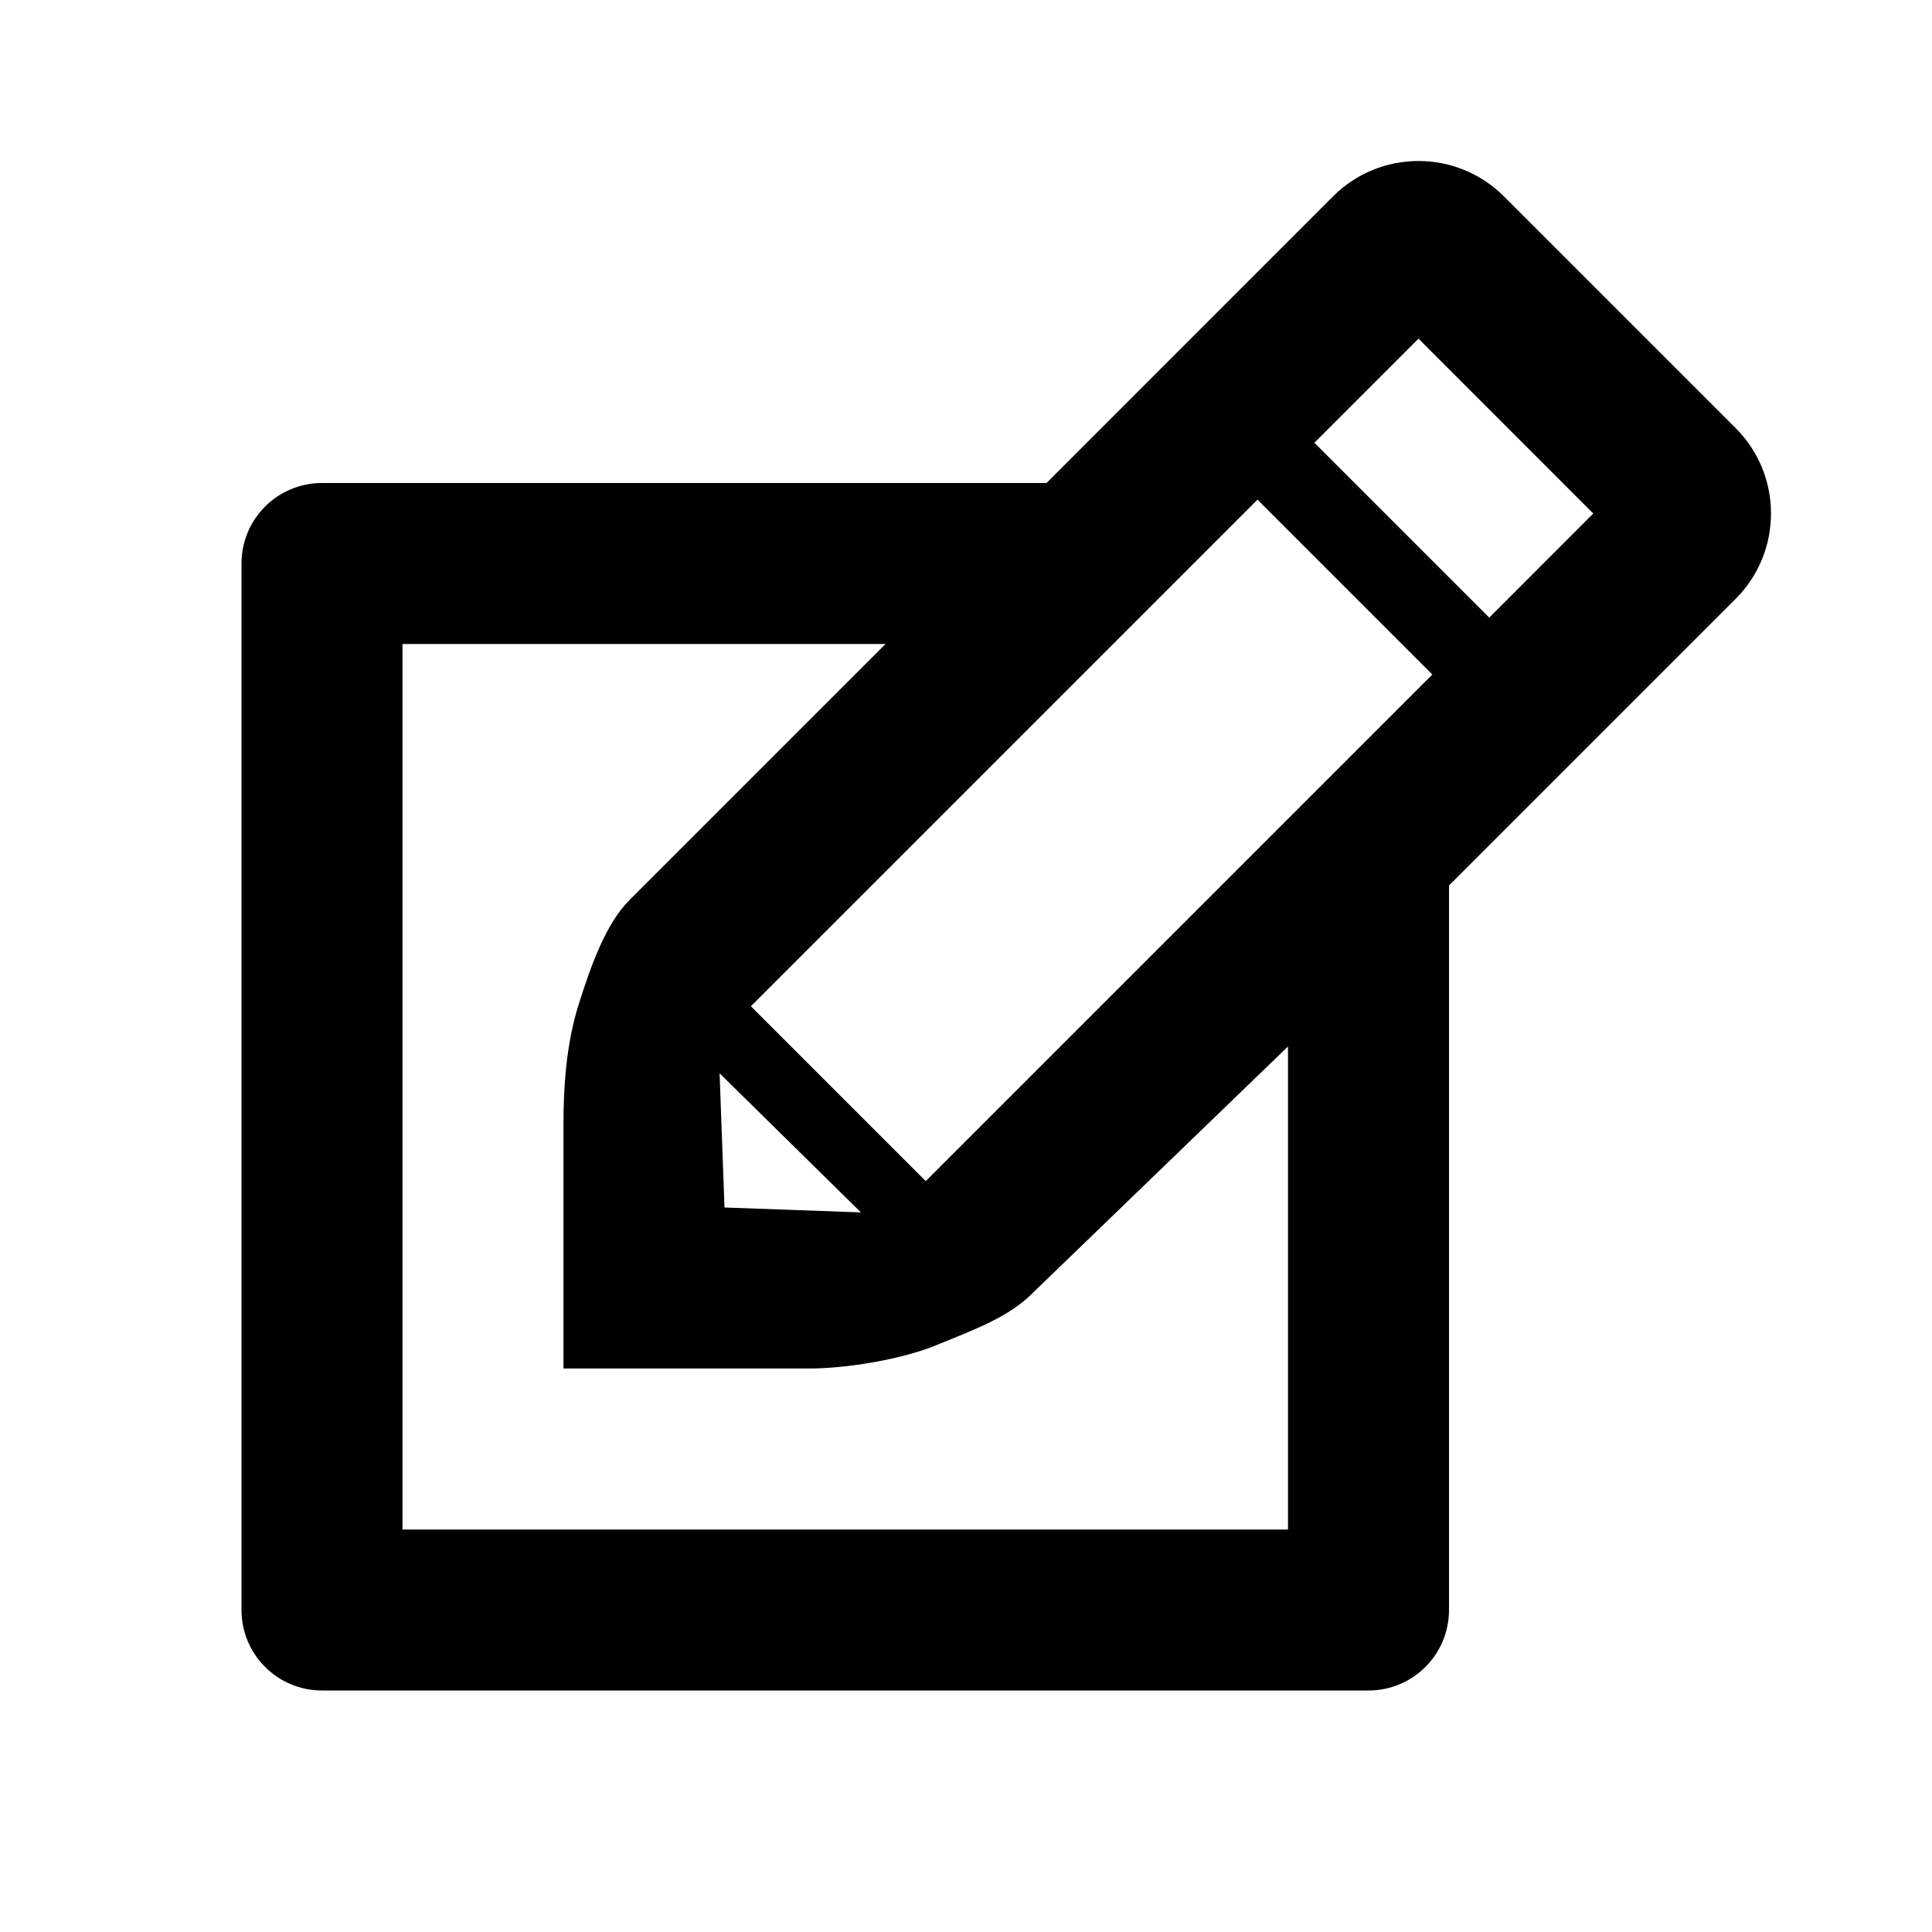
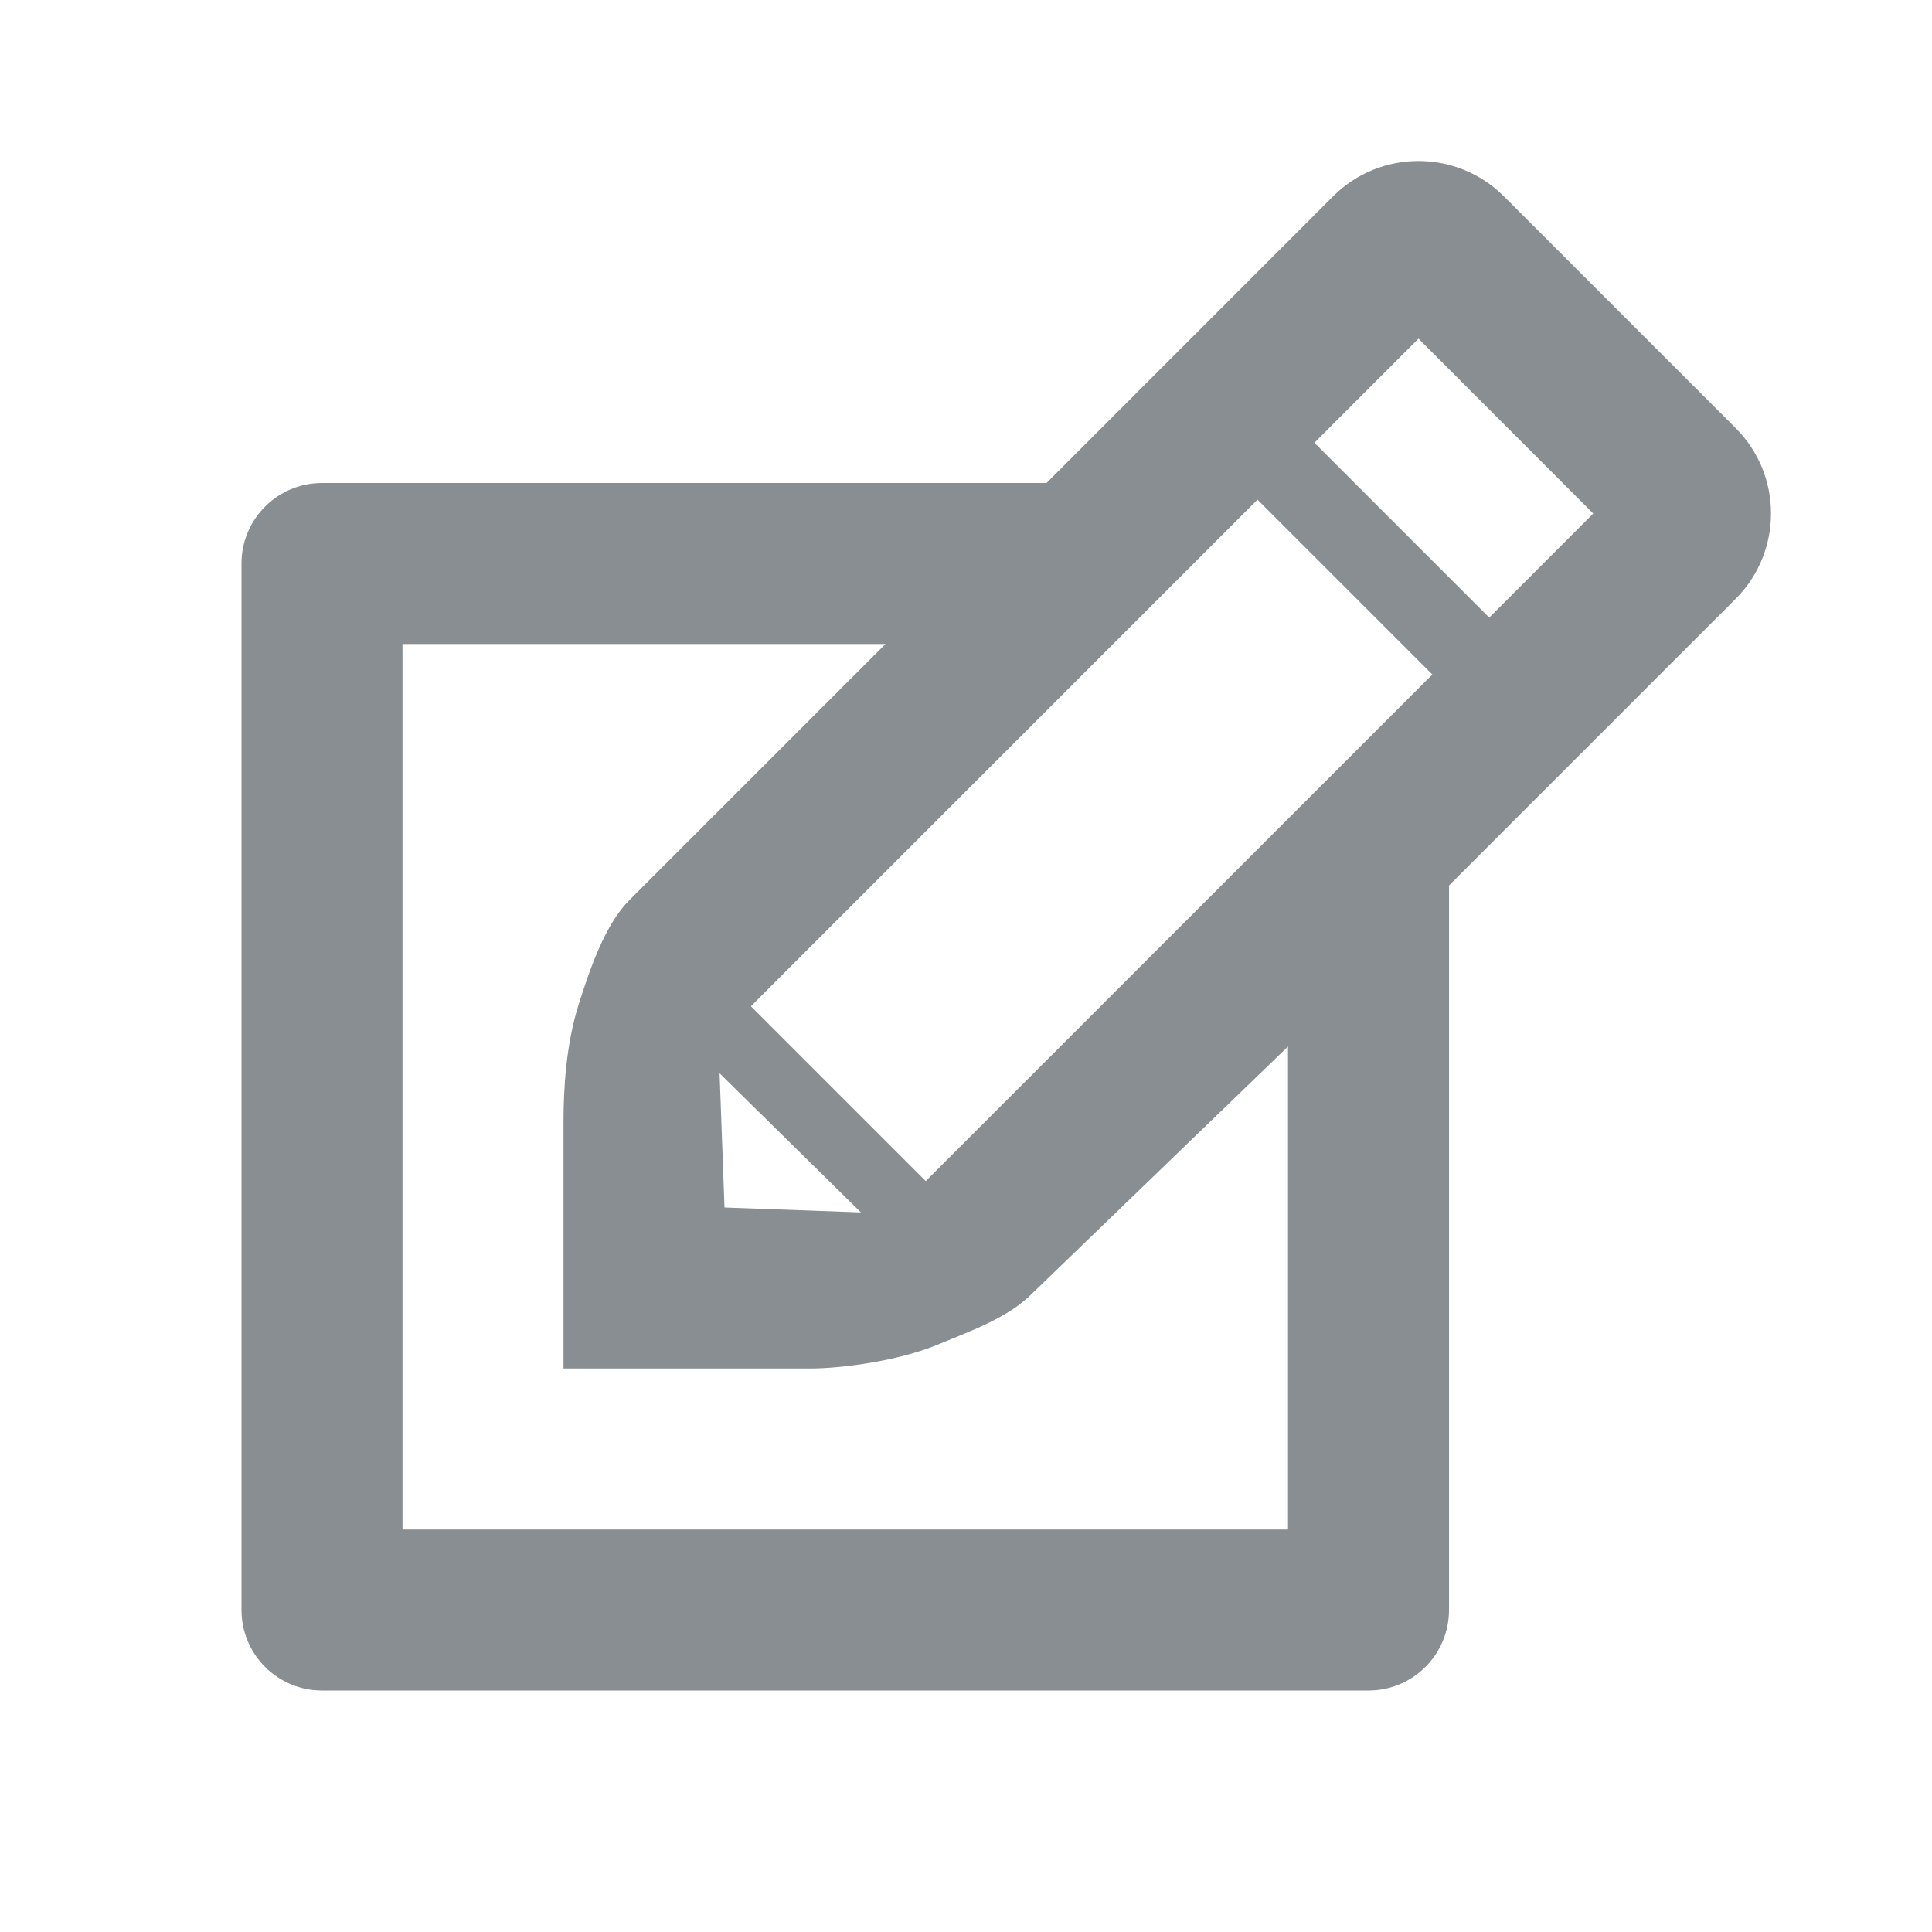
- <svg xmlns="http://www.w3.org/2000/svg" baseProfile="tiny" height="24px" id="Layer_1" version="1.2" viewBox="0 0 24 24" width="24px" xml:space="preserve">
+ <svg xmlns="http://www.w3.org/2000/svg" baseProfile="tiny" fill="#898e92" height="24px" id="Layer_1" version="1.2" viewBox="0 0 24 24" width="24px" xml:space="preserve">
  <path d="M21.561,5.318l-2.879-2.879C18.389,2.146,18.005,2,17.621,2c-0.385,0-0.768,0.146-1.061,0.439L13,6H4C3.448,6,3,6.447,3,7  v13c0,0.553,0.448,1,1,1h13c0.552,0,1-0.447,1-1v-9l3.561-3.561C21.854,7.146,22,6.762,22,6.378S21.854,5.611,21.561,5.318z   M11.5,14.672L9.328,12.5l6.293-6.293l2.172,2.172L11.5,14.672z M8.939,13.333l1.756,1.728L9,15L8.939,13.333z M16,19H5V8h6  l-3.18,3.18c-0.293,0.293-0.478,0.812-0.629,1.289C7.031,12.969,7,13.525,7,13.939V17h3.061c0.414,0,1.108-0.1,1.571-0.29  c0.464-0.19,0.896-0.347,1.188-0.64L16,13V19z M18.5,7.672L16.328,5.5l1.293-1.293l2.171,2.172L18.5,7.672z" />
</svg>
